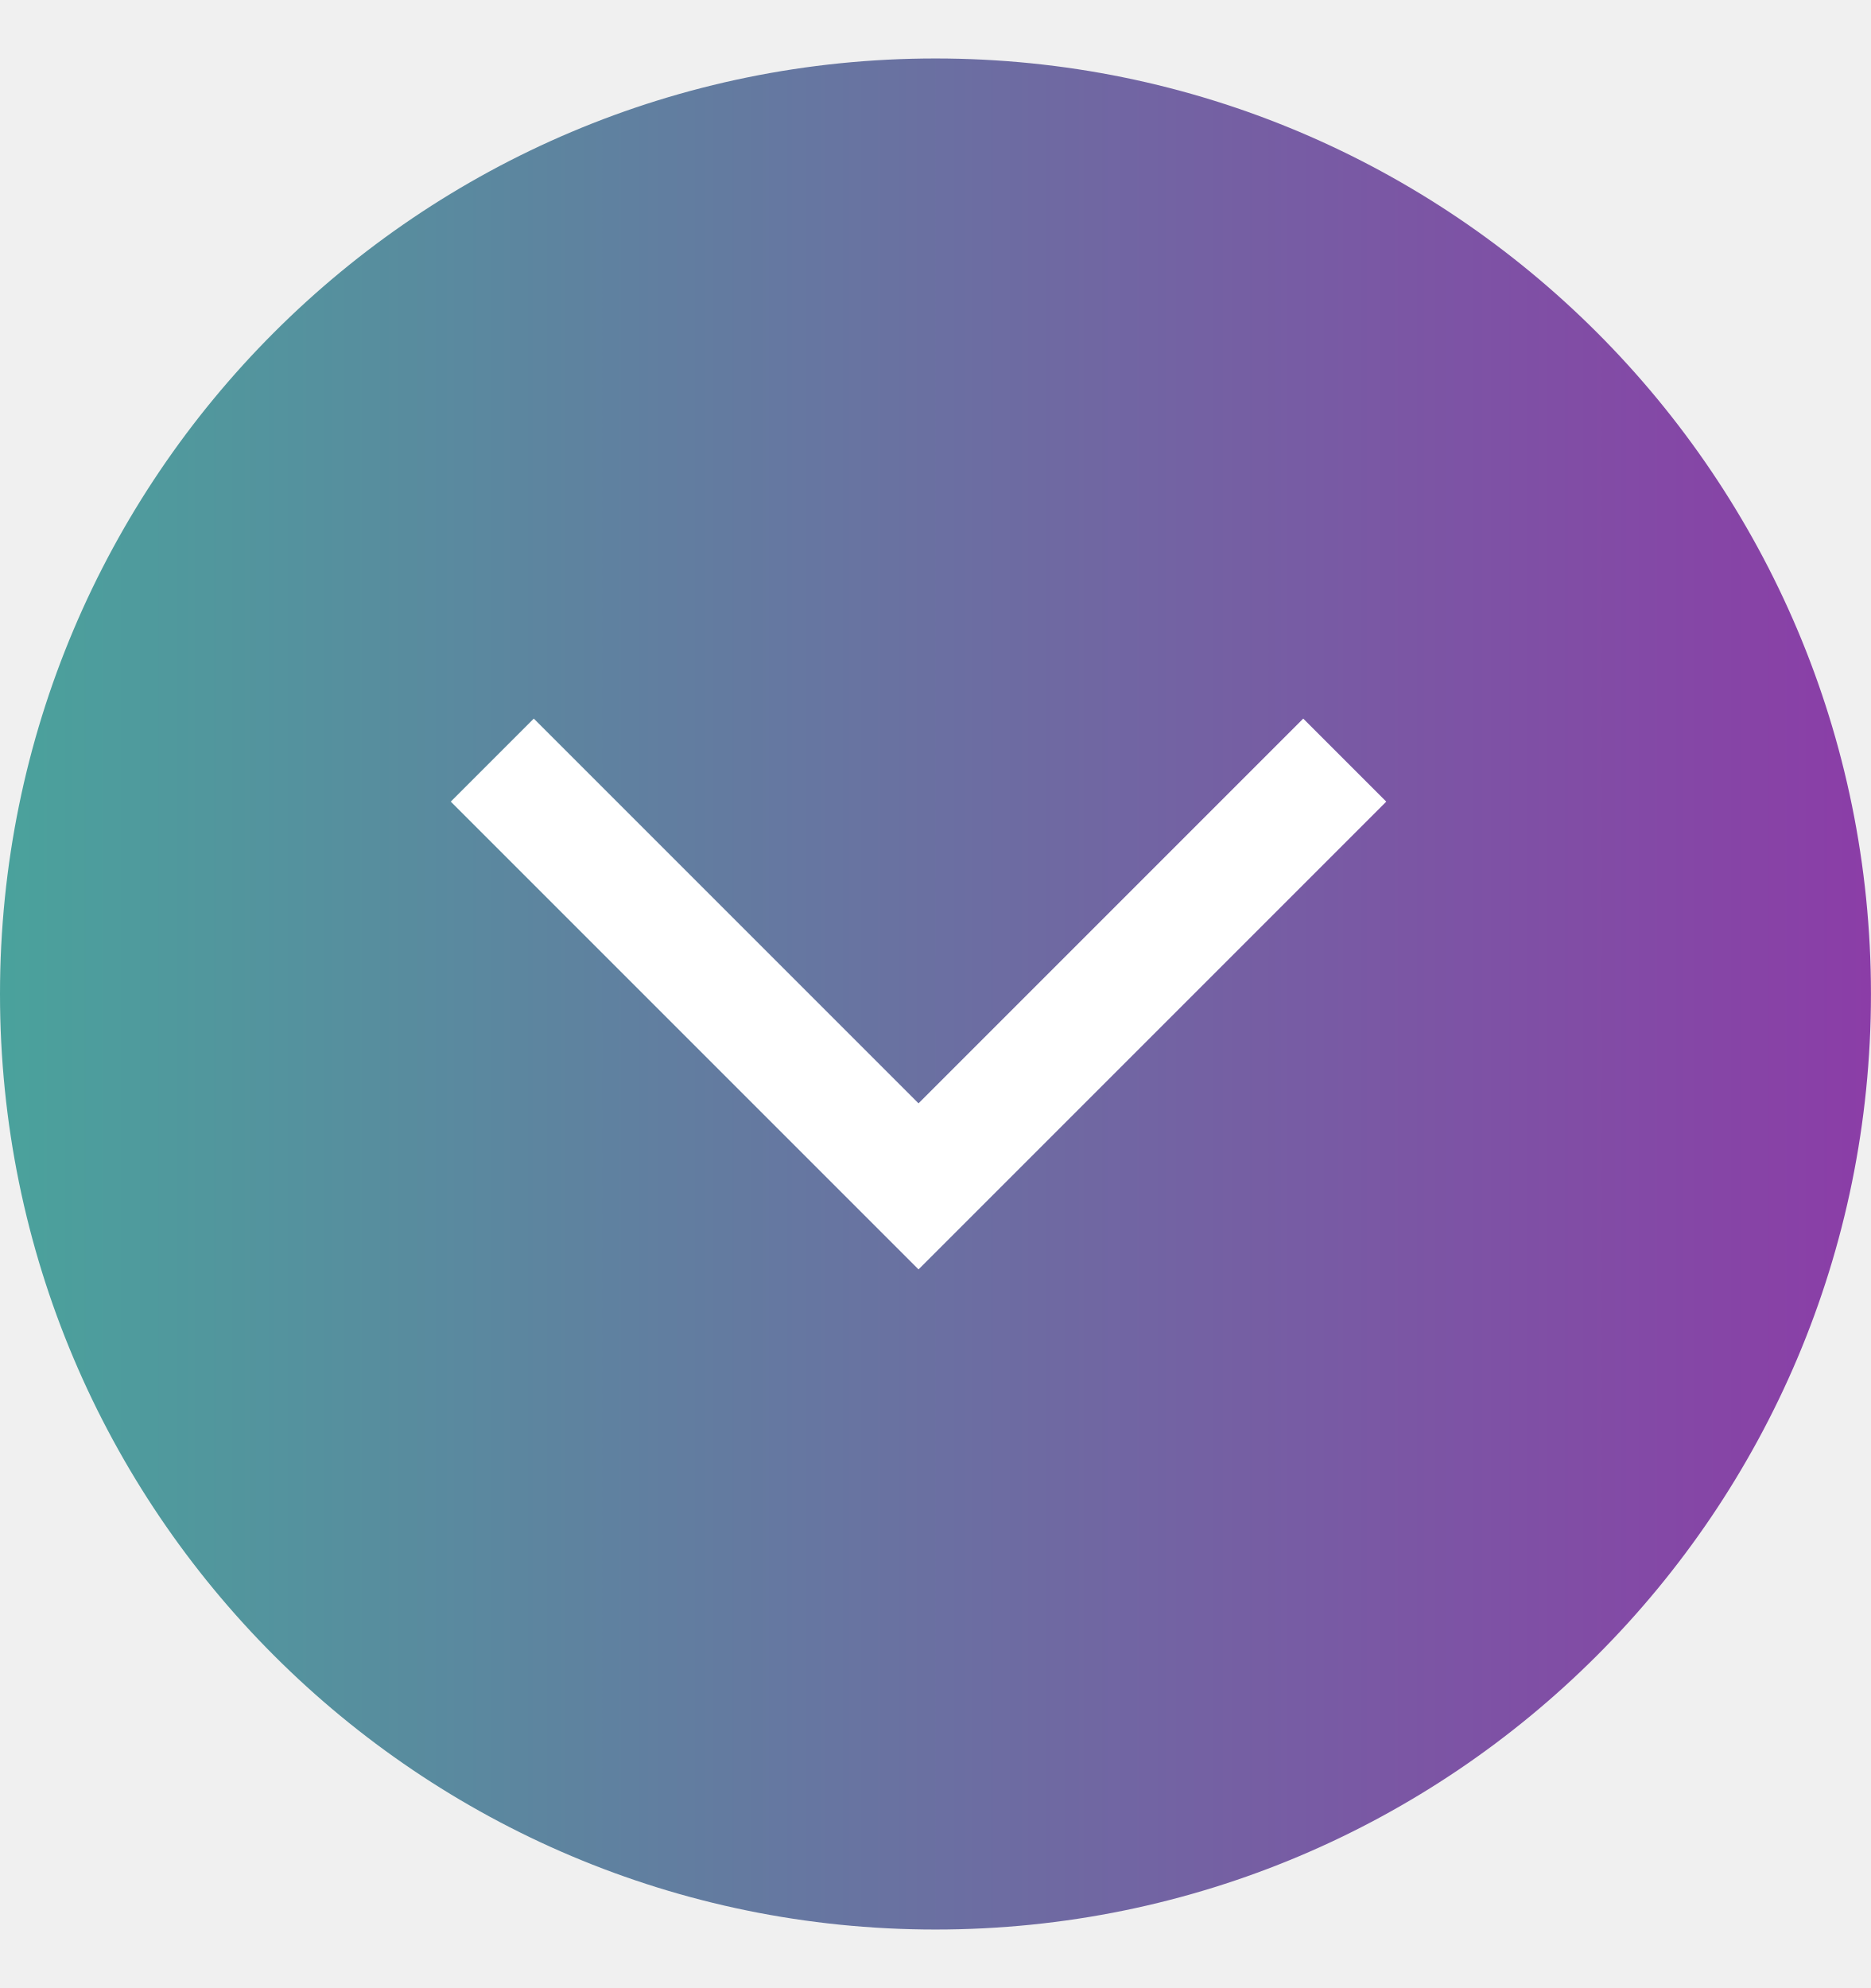
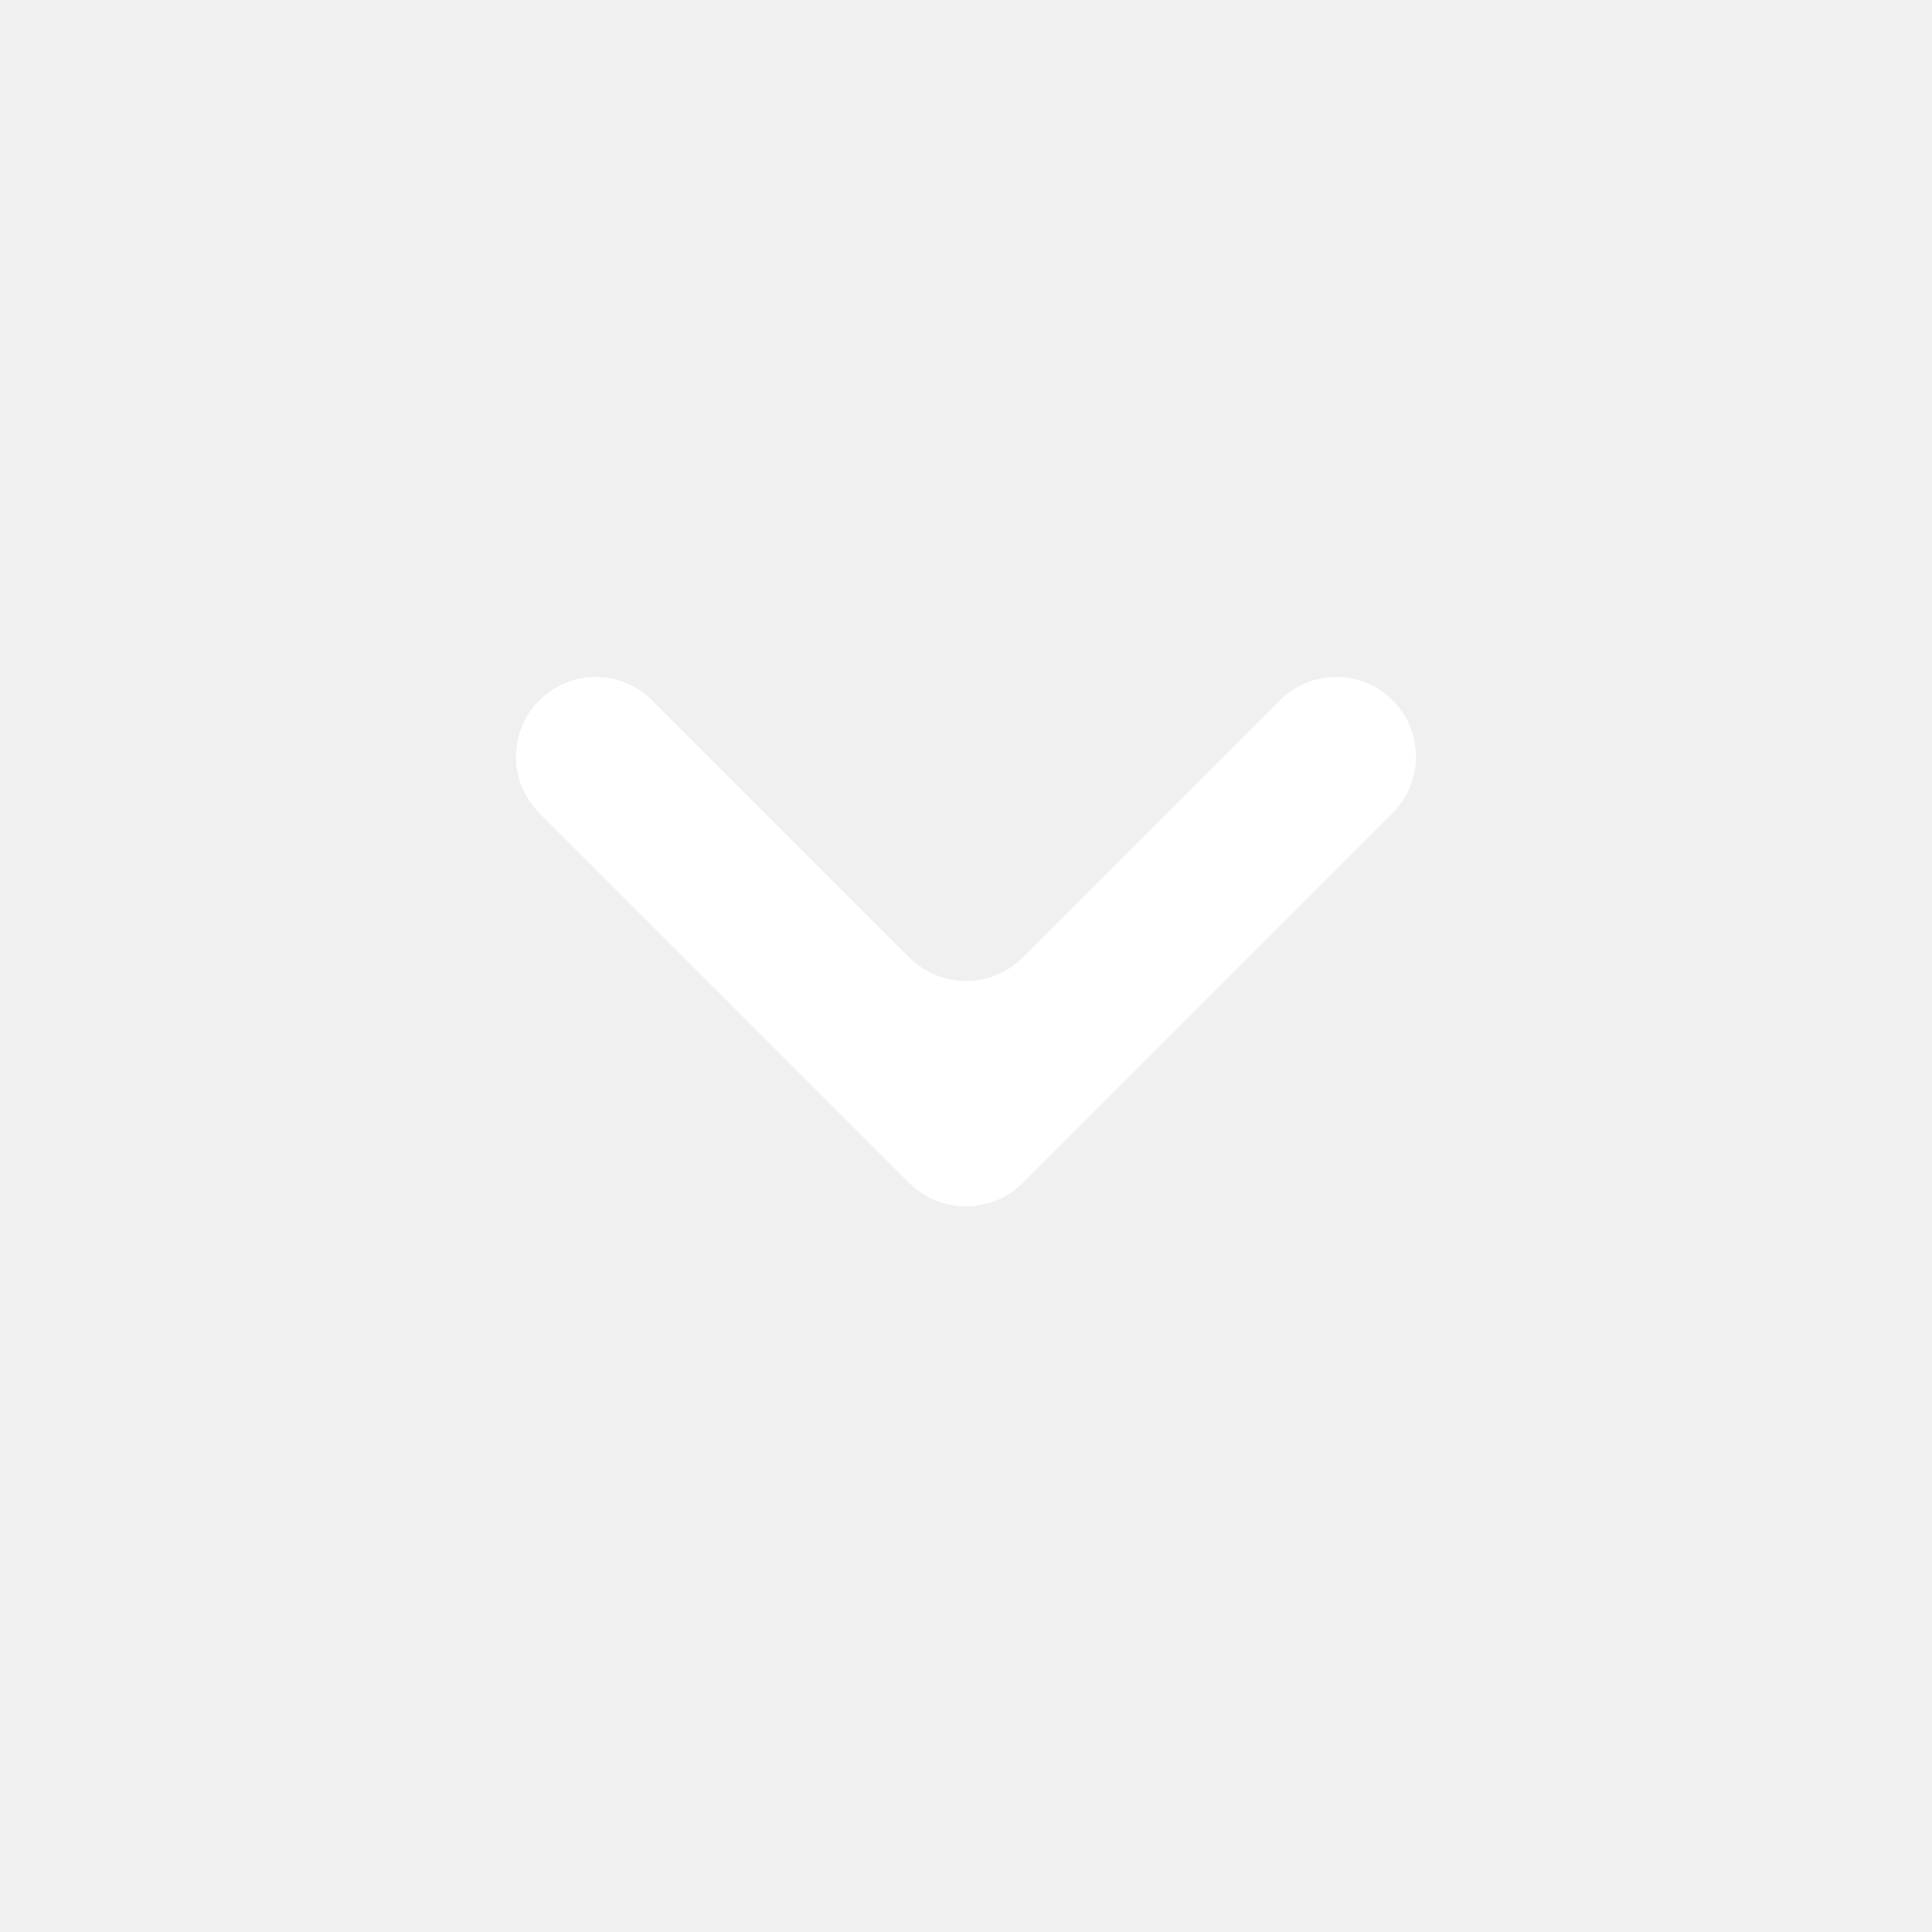
- <svg xmlns="http://www.w3.org/2000/svg" width="16" height="17" viewBox="0 0 16 17" fill="none">
-   <g id="search_FILL1_wght400_GRAD0_opsz24 (1) 1">
-     <rect y="16.5" width="16" height="16" rx="8" transform="rotate(-90 0 16.5)" fill="url(#paint0_linear_32_44074)" />
-     <path id="Vector" d="M3.855 6.855L7.855 10.855L11.855 6.855L11.145 6.145L7.855 9.435L4.565 6.145L3.855 6.855Z" fill="white" />
+ <svg xmlns="http://www.w3.org/2000/svg" width="24" height="24" viewBox="0 0 24 24" fill="none">
+   <g id="expand_more_FILL0_wght400_GRAD0_opsz24 1">
+     <path id="Vector" d="M12.707 14.693C12.317 15.083 11.683 15.083 11.293 14.693L6.7 10.1C6.313 9.713 6.313 9.087 6.7 8.7C7.087 8.313 7.713 8.313 8.1 8.7L11.293 11.893C11.683 12.283 12.317 12.283 12.707 11.893L15.9 8.7C16.287 8.313 16.913 8.313 17.3 8.7C17.687 9.087 17.687 9.713 17.3 10.1L12.707 14.693Z" fill="white" />
  </g>
-   <defs>
-     <linearGradient id="paint0_linear_32_44074" x1="8" y1="16.5" x2="8" y2="32.5" gradientUnits="userSpaceOnUse">
-       <stop stop-color="#4AA29C" />
-       <stop offset="1" stop-color="#8B3DA7" />
-     </linearGradient>
-   </defs>
</svg>
